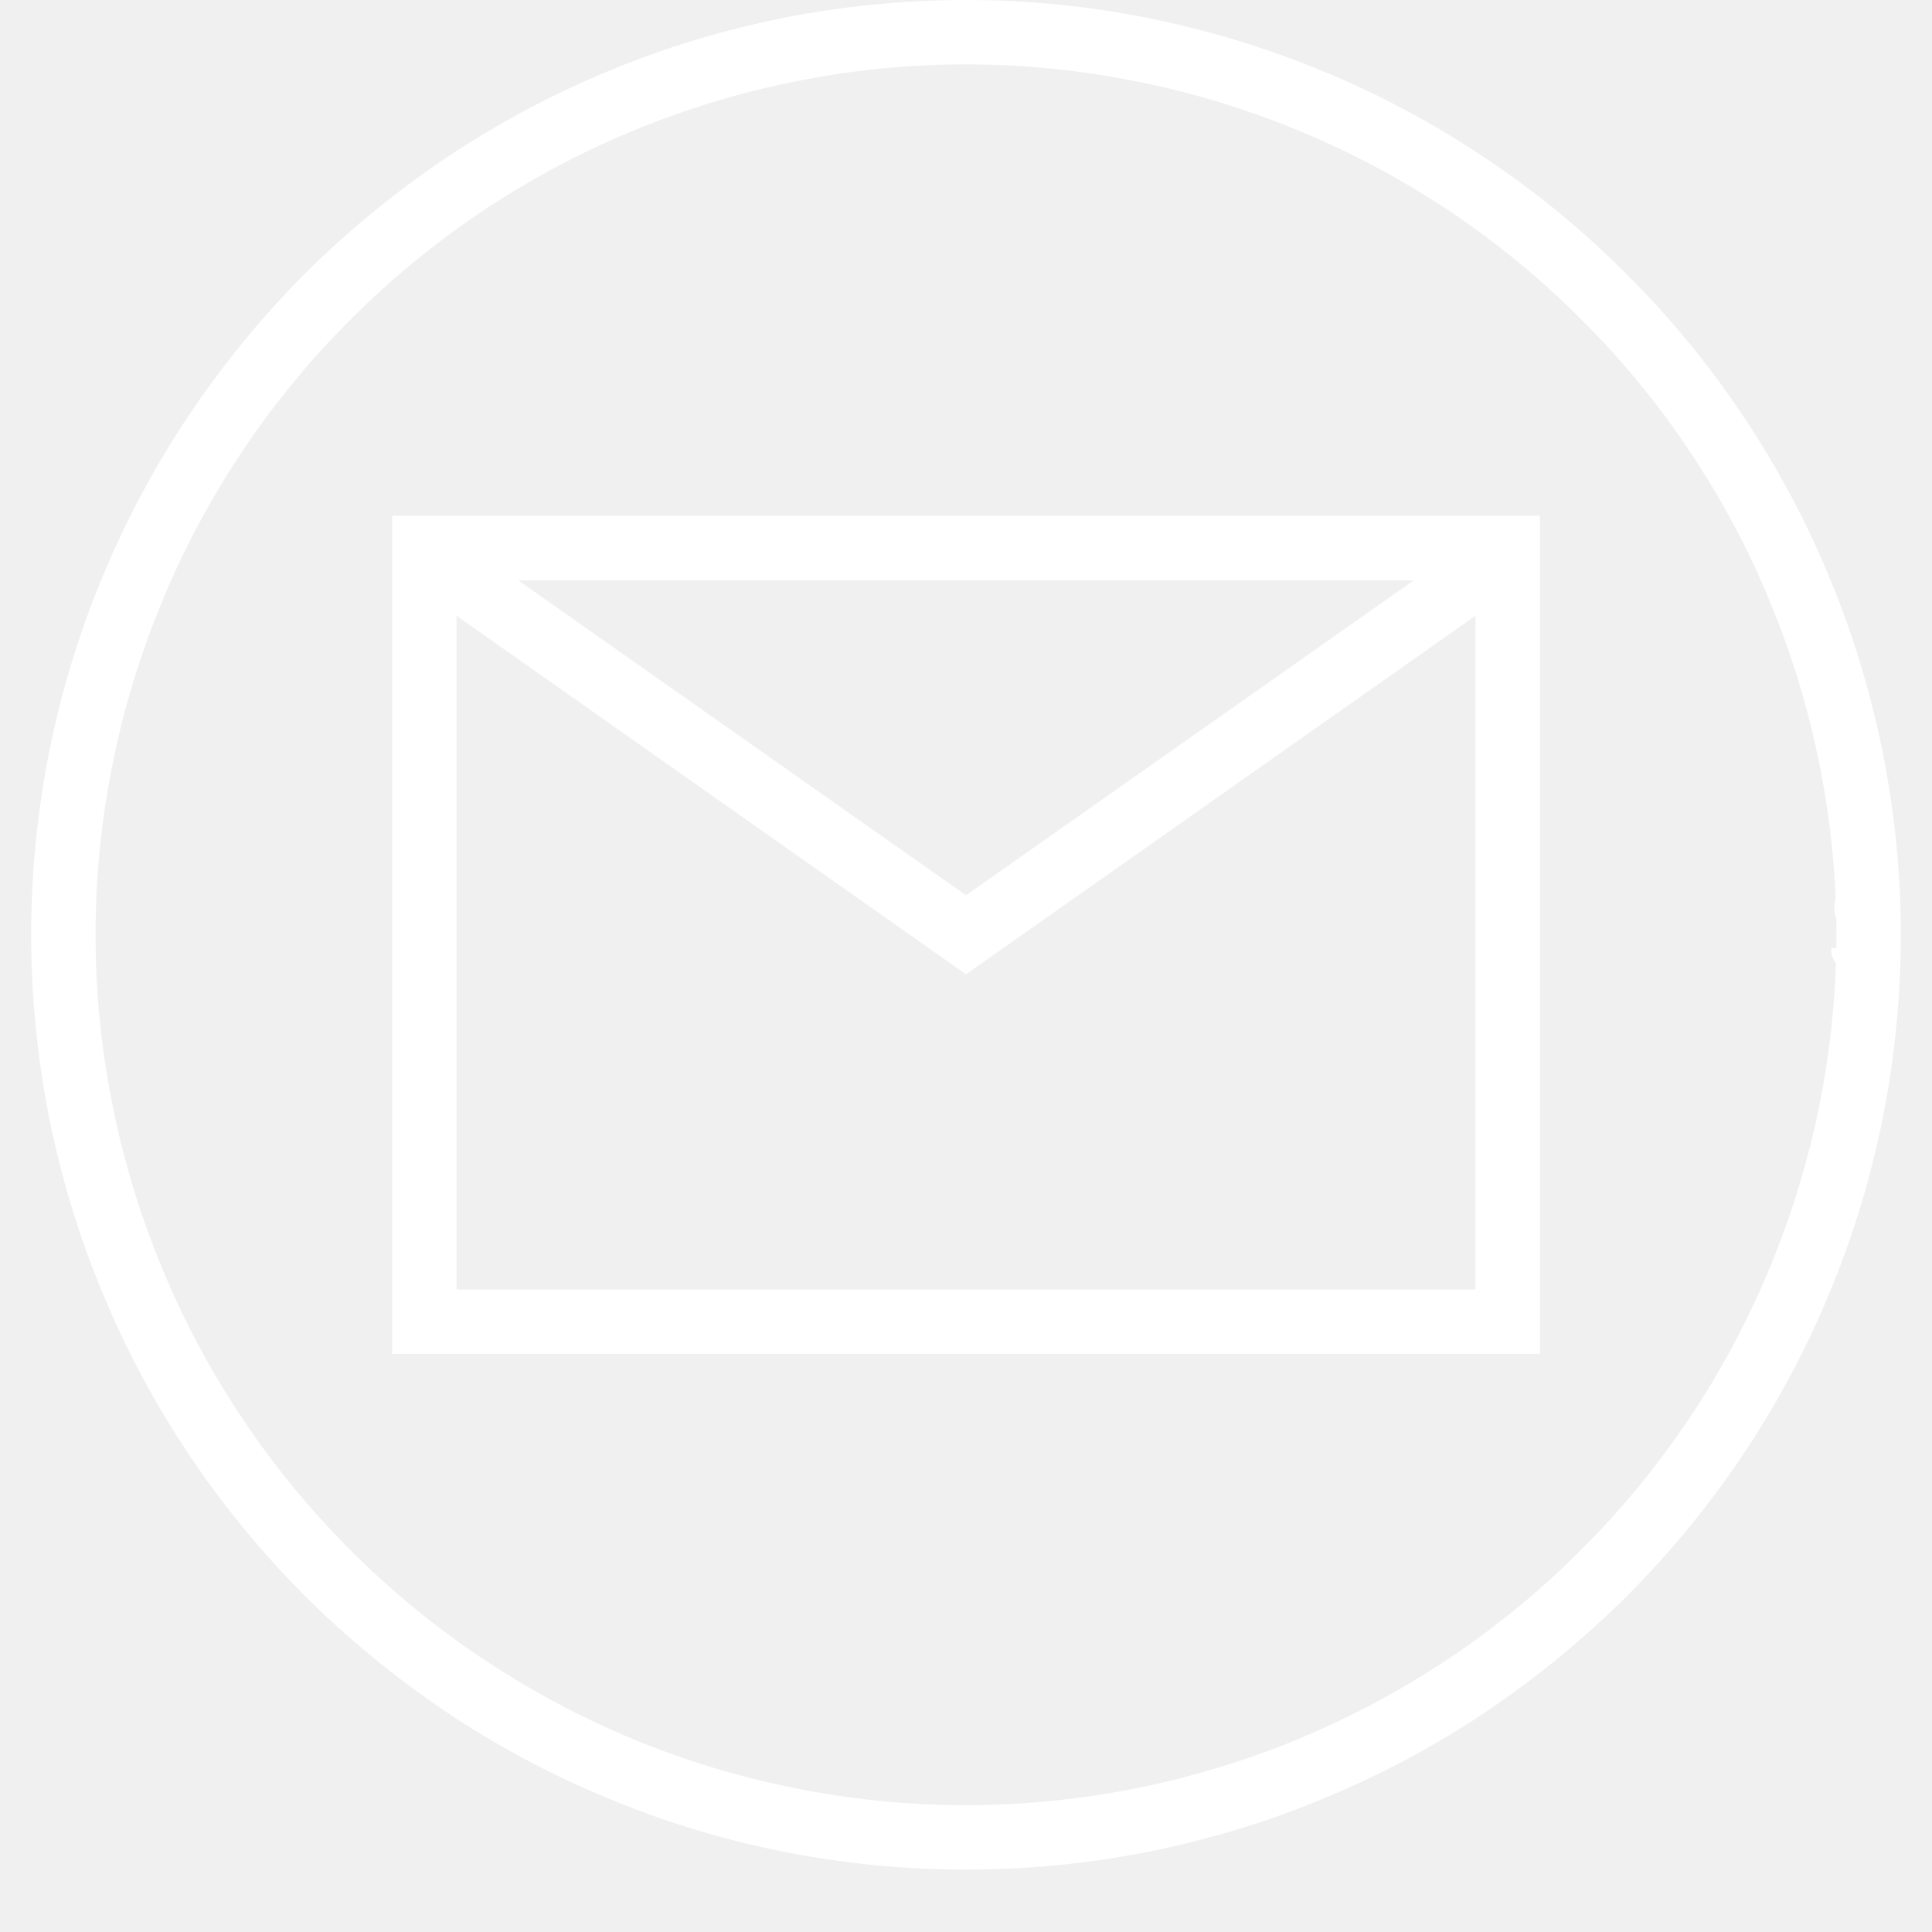
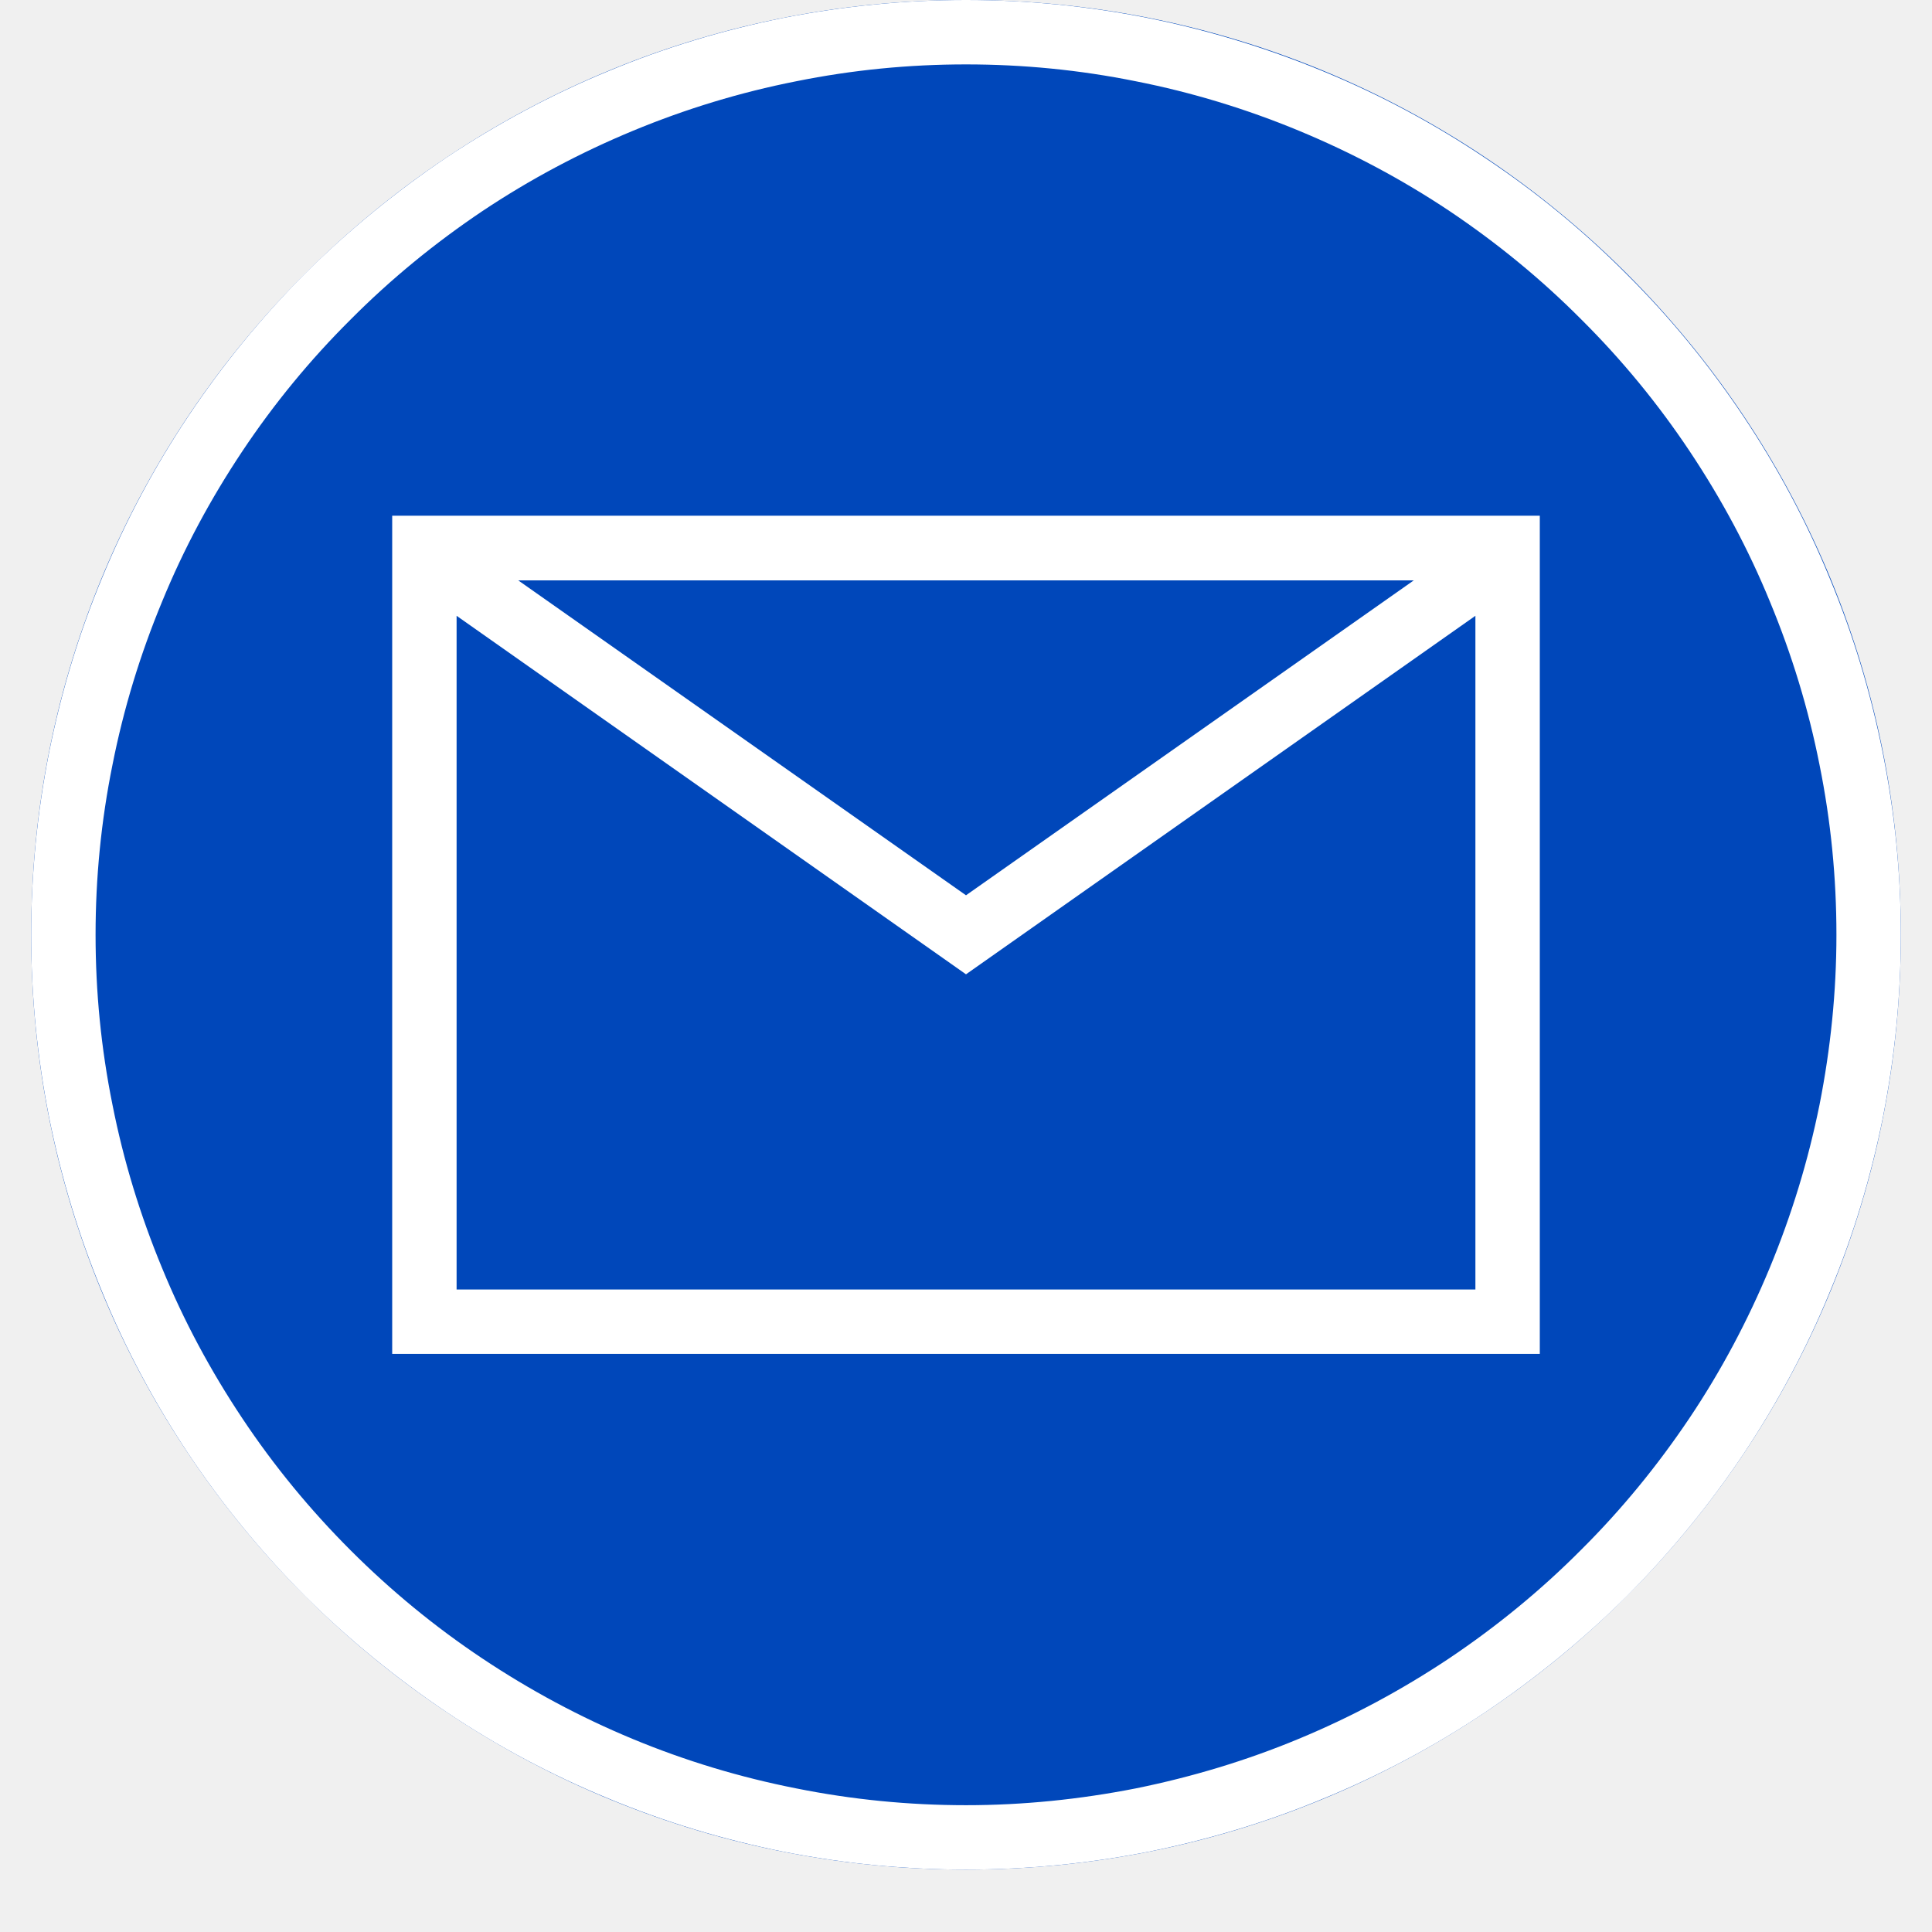
<svg xmlns="http://www.w3.org/2000/svg" width="40" zoomAndPan="magnify" viewBox="0 0 30 30" height="40" preserveAspectRatio="xMidYMid meet" version="1.0">
  <defs>
-     <g />
-     <clipPath id="a5987fec79">
+     <clipPath id="efffb956d3">
      <path d="M 0.484 0 L 29.516 0 L 29.516 29.031 L 0.484 29.031 Z M 0.484 0 " clip-rule="nonzero" />
    </clipPath>
-     <clipPath id="1c09ddb724">
-       <path d="M 28 13 L 29.516 13 L 29.516 16 L 28 16 Z M 28 13 " clip-rule="nonzero" />
+     <clipPath id="db941da23a">
+       <path d="M 15 0 C 6.984 0 0.484 6.5 0.484 14.516 C 0.484 22.531 6.984 29.031 15 29.031 C 23.016 29.031 29.516 22.531 29.516 14.516 C 29.516 6.5 23.016 0 15 0 Z M 15 0 " clip-rule="nonzero" />
+     </clipPath>
+     <clipPath id="3b425810ed">
+       <path d="M 0.484 0 L 29.516 0 L 29.516 29.031 L 0.484 29.031 Z M 0.484 0 " clip-rule="nonzero" />
    </clipPath>
  </defs>
+   <g clip-path="url(#efffb956d3)">
+     <g clip-path="url(#db941da23a)">
+       <path fill="#0047ba" d="M 0.484 0 L 29.516 0 L 29.516 29.031 L 0.484 29.031 Z M 0.484 0 " fill-opacity="1" fill-rule="nonzero" />
+     </g>
+   </g>
  <path fill="#ffffff" d="M 6.09 21.023 L 23.91 21.023 L 23.91 8.008 L 6.09 8.008 Z M 7.09 20.023 L 7.09 9.562 L 15 15.129 L 22.91 9.562 L 22.91 20.023 Z M 8.047 9.012 L 21.953 9.012 L 15 13.902 Z M 8.047 9.012 " fill-opacity="1" fill-rule="nonzero" />
-   <g clip-path="url(#a5987fec79)">
+   <g clip-path="url(#3b425810ed)">
    <path fill="#ffffff" d="M 15 0 C 14.047 0 13.102 0.094 12.168 0.277 C 11.234 0.465 10.324 0.738 9.445 1.105 C 8.562 1.469 7.727 1.918 6.934 2.445 C 6.145 2.977 5.41 3.578 4.734 4.25 C 4.062 4.926 3.461 5.66 2.93 6.453 C 2.402 7.242 1.953 8.082 1.59 8.961 C 1.223 9.84 0.949 10.75 0.762 11.684 C 0.578 12.617 0.484 13.562 0.484 14.516 C 0.484 15.469 0.578 16.414 0.762 17.348 C 0.949 18.281 1.223 19.191 1.59 20.07 C 1.953 20.953 2.402 21.789 2.93 22.582 C 3.461 23.375 4.062 24.105 4.734 24.781 C 5.41 25.453 6.145 26.055 6.934 26.586 C 7.727 27.117 8.562 27.562 9.445 27.926 C 10.324 28.293 11.234 28.566 12.168 28.754 C 13.102 28.938 14.047 29.031 15 29.031 C 15.953 29.031 16.898 28.938 17.832 28.754 C 18.766 28.566 19.676 28.293 20.555 27.926 C 21.438 27.562 22.273 27.117 23.066 26.586 C 23.855 26.055 24.59 25.453 25.266 24.781 C 25.938 24.105 26.539 23.375 27.07 22.582 C 27.598 21.789 28.047 20.953 28.41 20.07 C 28.777 19.191 29.051 18.281 29.238 17.348 C 29.422 16.414 29.516 15.469 29.516 14.516 C 29.516 13.562 29.422 12.621 29.234 11.684 C 29.047 10.75 28.773 9.844 28.406 8.965 C 28.043 8.082 27.594 7.246 27.066 6.457 C 26.535 5.664 25.934 4.93 25.258 4.258 C 24.586 3.582 23.852 2.98 23.062 2.453 C 22.27 1.922 21.434 1.473 20.551 1.109 C 19.672 0.746 18.766 0.469 17.832 0.281 C 16.895 0.094 15.953 0 15 0 Z M 15 28.031 C 14.113 28.031 13.234 27.945 12.363 27.77 C 11.492 27.598 10.648 27.344 9.828 27.004 C 9.008 26.664 8.23 26.246 7.492 25.754 C 6.754 25.262 6.07 24.699 5.445 24.074 C 4.816 23.445 4.254 22.762 3.762 22.023 C 3.27 21.285 2.852 20.508 2.516 19.688 C 2.176 18.867 1.918 18.023 1.746 17.152 C 1.57 16.281 1.484 15.402 1.484 14.516 C 1.484 13.629 1.57 12.75 1.746 11.879 C 1.918 11.008 2.176 10.164 2.516 9.344 C 2.852 8.523 3.27 7.746 3.762 7.008 C 4.254 6.27 4.816 5.586 5.445 4.961 C 6.07 4.332 6.754 3.773 7.492 3.277 C 8.23 2.785 9.008 2.371 9.828 2.031 C 10.648 1.691 11.492 1.434 12.363 1.262 C 13.234 1.086 14.113 1 15 1 C 15.887 1 16.766 1.086 17.637 1.262 C 18.508 1.434 19.352 1.691 20.172 2.031 C 20.992 2.371 21.77 2.785 22.508 3.277 C 23.246 3.773 23.93 4.332 24.555 4.961 C 25.184 5.586 25.746 6.27 26.238 7.008 C 26.73 7.746 27.148 8.523 27.484 9.344 C 27.824 10.164 28.082 11.008 28.254 11.879 C 28.43 12.75 28.516 13.629 28.516 14.516 C 28.516 15.402 28.426 16.281 28.254 17.152 C 28.078 18.023 27.82 18.867 27.48 19.688 C 27.141 20.504 26.727 21.285 26.234 22.02 C 25.738 22.758 25.18 23.441 24.551 24.066 C 23.926 24.695 23.242 25.254 22.504 25.75 C 21.766 26.242 20.988 26.66 20.168 27 C 19.352 27.34 18.504 27.594 17.637 27.77 C 16.766 27.941 15.887 28.031 15 28.031 Z M 15 28.031 " fill-opacity="1" fill-rule="nonzero" />
  </g>
-   <g clip-path="url(#1c09ddb724)">
-     <g fill="#ffffff" fill-opacity="1">
-       <g transform="translate(28.35484, 15.12752)">
-         <g>
-           <path d="M 0.562 -0.625 C 0.406 -0.664 0.289 -0.719 0.219 -0.781 C 0.156 -0.852 0.125 -0.938 0.125 -1.031 C 0.125 -1.133 0.164 -1.223 0.25 -1.297 C 0.332 -1.367 0.445 -1.406 0.594 -1.406 C 0.688 -1.406 0.77 -1.383 0.844 -1.344 C 0.914 -1.312 0.973 -1.266 1.016 -1.203 C 1.055 -1.141 1.078 -1.066 1.078 -0.984 L 0.891 -0.984 C 0.891 -1.066 0.863 -1.129 0.812 -1.172 C 0.758 -1.223 0.688 -1.25 0.594 -1.25 C 0.5 -1.25 0.426 -1.227 0.375 -1.188 C 0.332 -1.156 0.312 -1.102 0.312 -1.031 C 0.312 -0.977 0.332 -0.93 0.375 -0.891 C 0.426 -0.848 0.508 -0.812 0.625 -0.781 C 0.738 -0.75 0.828 -0.711 0.891 -0.672 C 0.953 -0.629 1 -0.582 1.031 -0.531 C 1.062 -0.477 1.078 -0.422 1.078 -0.359 C 1.078 -0.242 1.035 -0.148 0.953 -0.078 C 0.867 -0.016 0.754 0.016 0.609 0.016 C 0.504 0.016 0.41 0 0.328 -0.031 C 0.242 -0.07 0.18 -0.125 0.141 -0.188 C 0.098 -0.25 0.078 -0.32 0.078 -0.406 L 0.266 -0.406 C 0.266 -0.32 0.297 -0.254 0.359 -0.203 C 0.422 -0.148 0.504 -0.125 0.609 -0.125 C 0.703 -0.125 0.773 -0.145 0.828 -0.188 C 0.879 -0.227 0.906 -0.281 0.906 -0.344 C 0.906 -0.414 0.879 -0.469 0.828 -0.5 C 0.785 -0.539 0.695 -0.582 0.562 -0.625 Z M 0.562 -0.625 " />
-         </g>
-       </g>
-     </g>
-   </g>
</svg>
